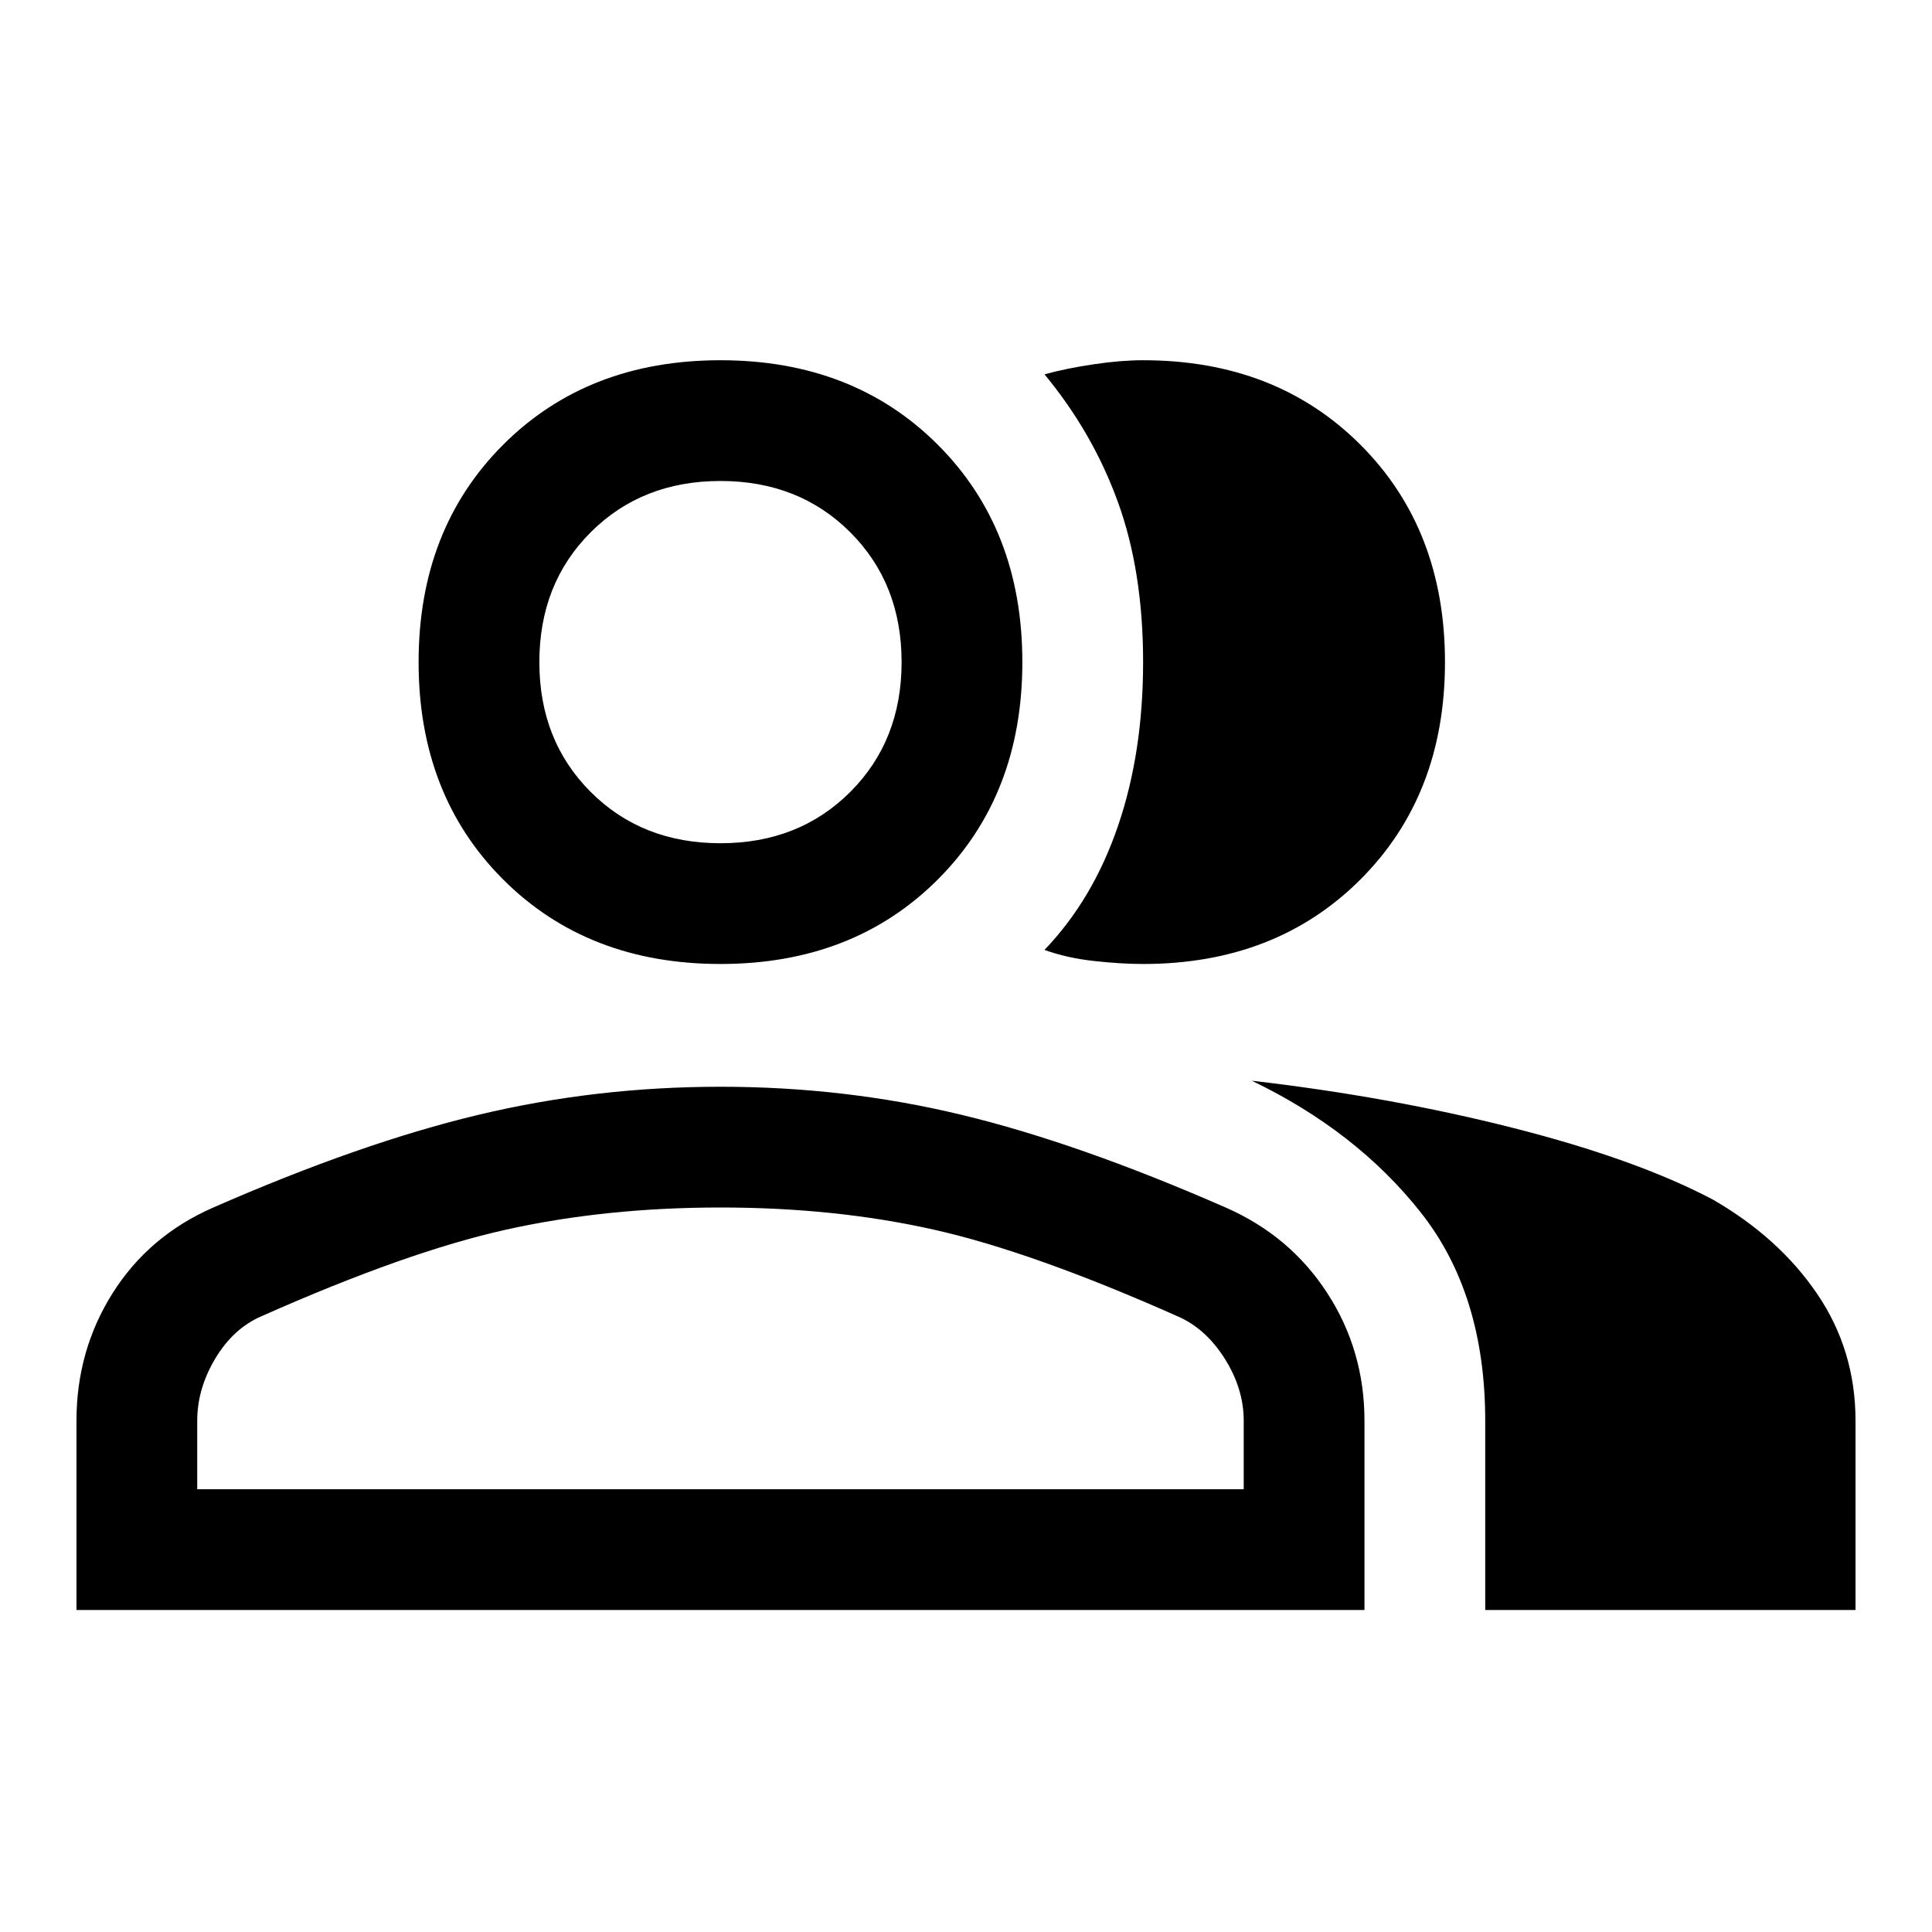
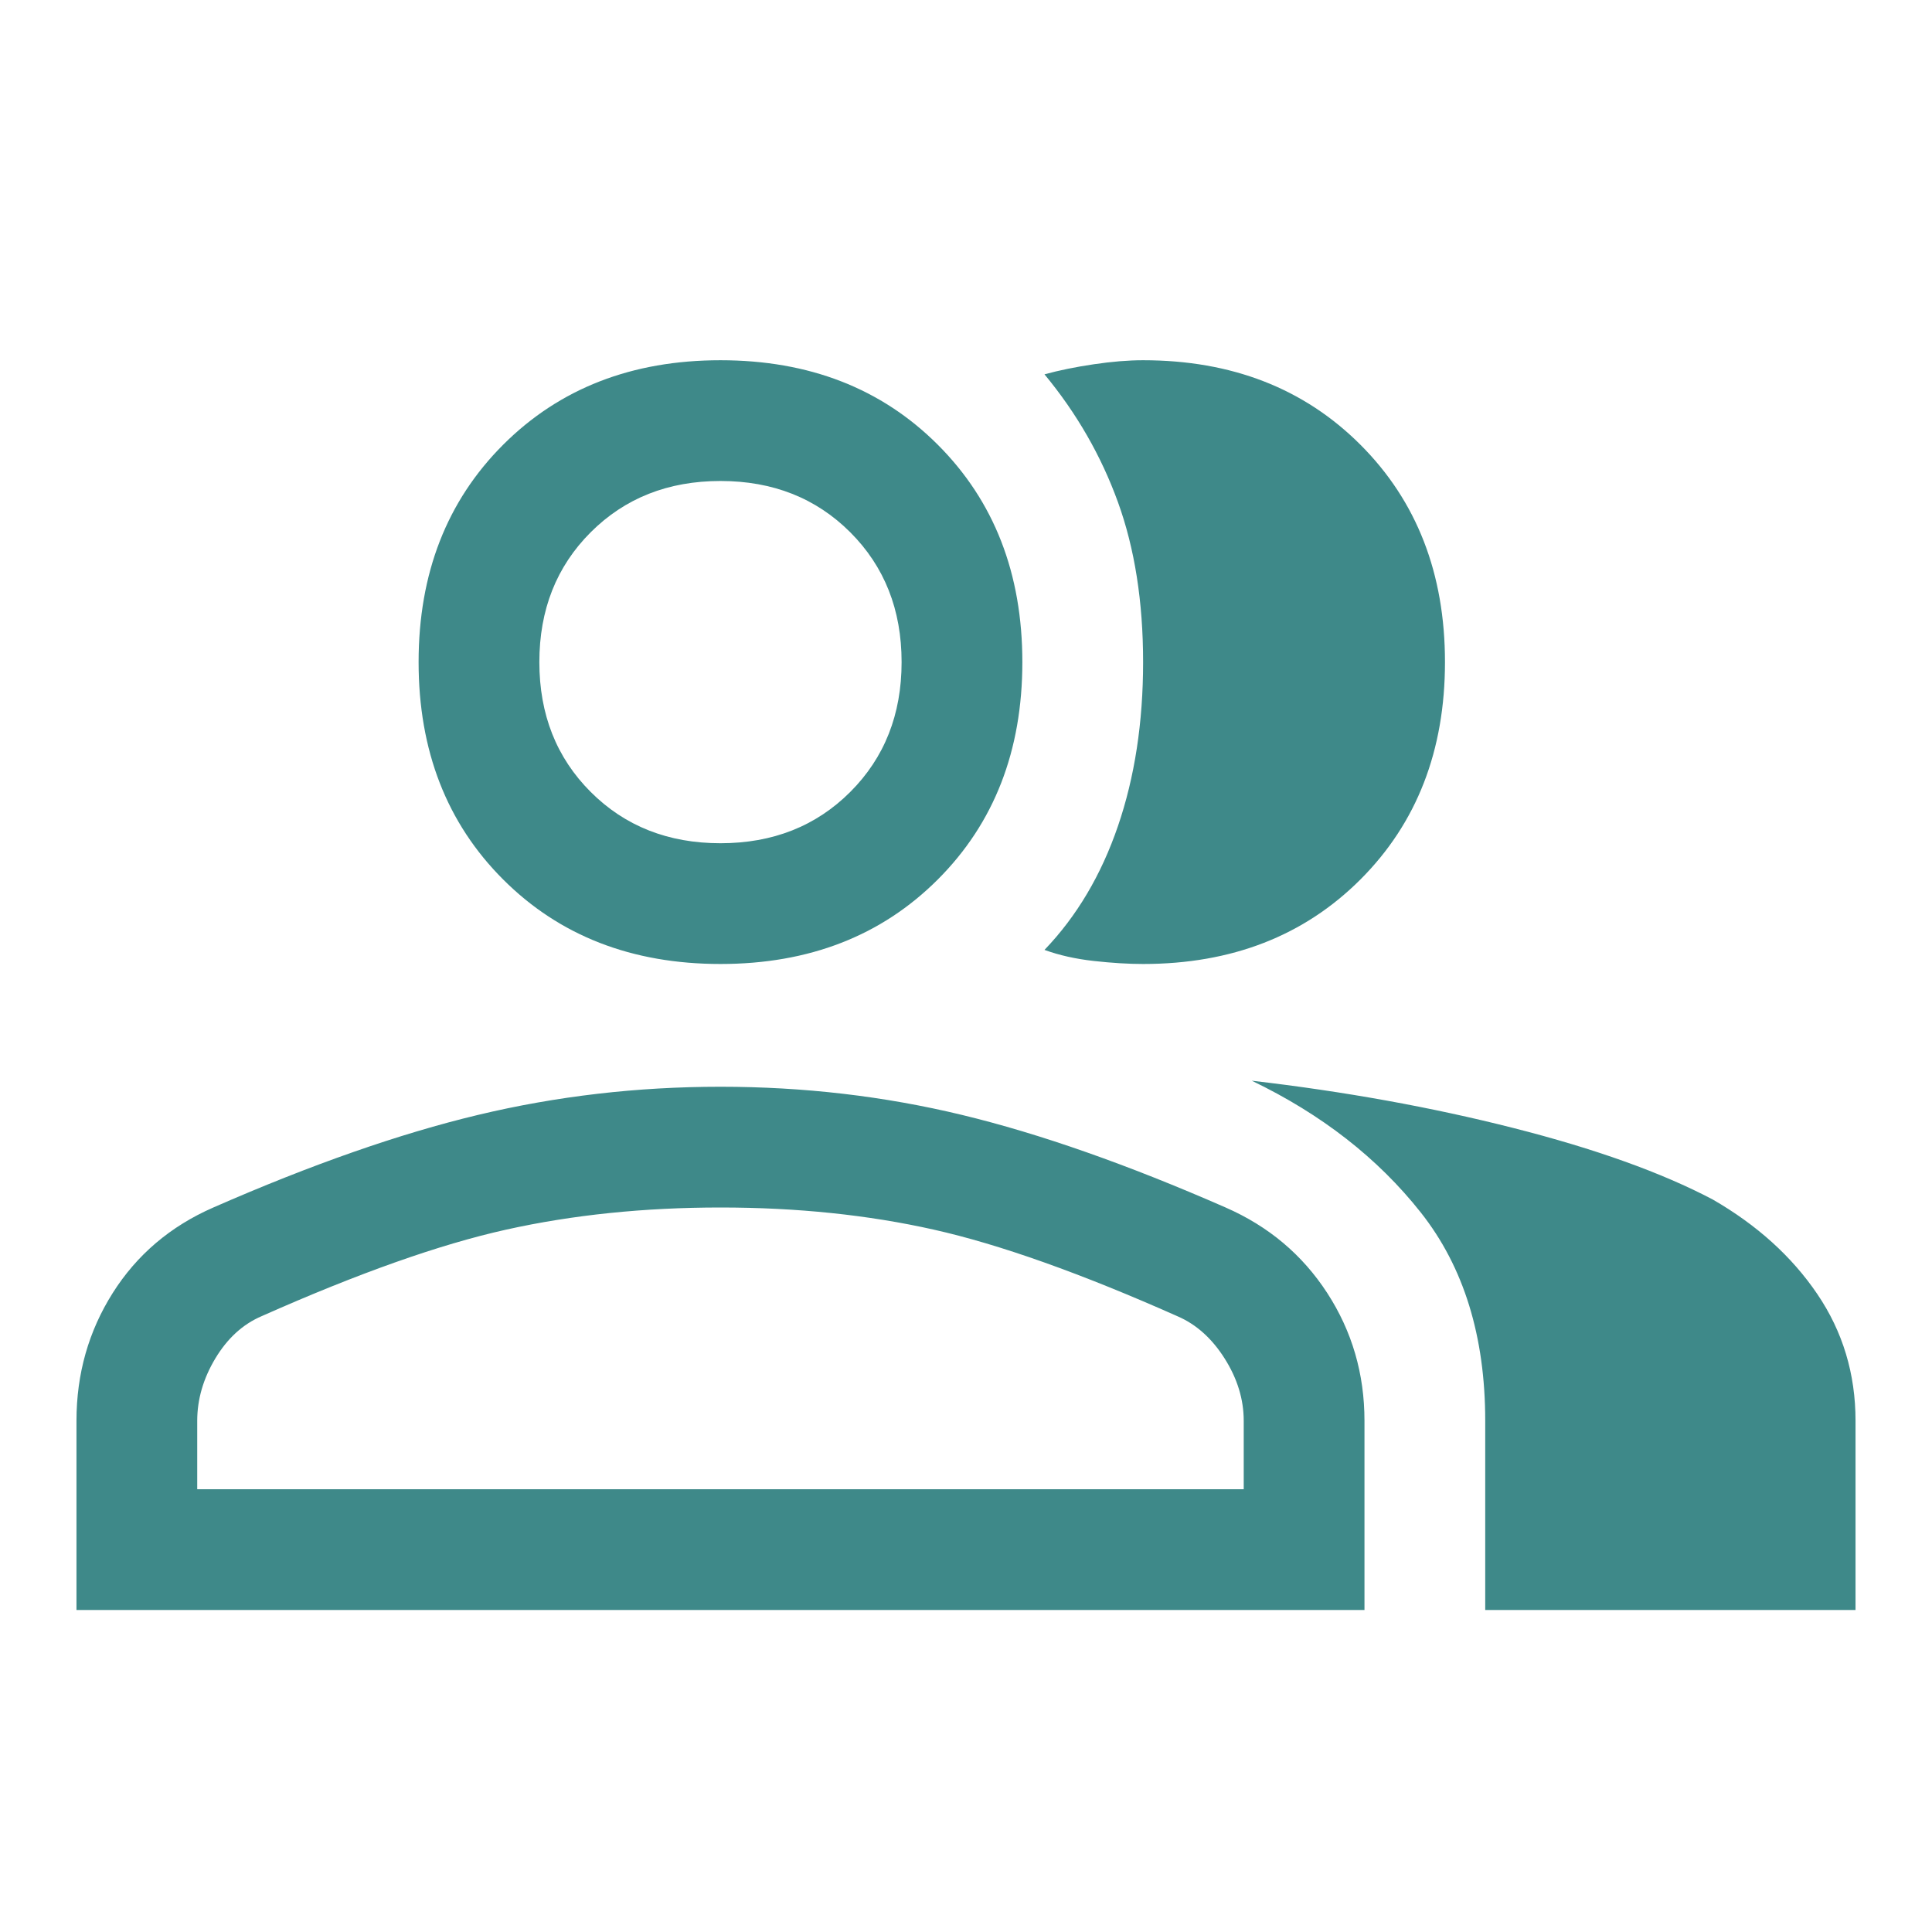
<svg xmlns="http://www.w3.org/2000/svg" height="48" width="48">
-   <path d="M1.9 40V35.3Q1.9 33.55 2.8 32.125Q3.7 30.7 5.3 30Q8.95 28.4 11.875 27.7Q14.8 27 17.9 27Q21 27 23.9 27.7Q26.8 28.4 30.45 30Q32.05 30.7 32.975 32.125Q33.9 33.55 33.9 35.3V40ZM31.1 26.85Q34.55 27.25 37.6 28.025Q40.65 28.8 42.55 29.8Q44.2 30.75 45.15 32.15Q46.1 33.55 46.1 35.3V40H36.9V35.3Q36.9 32.15 35.3 30.125Q33.7 28.1 31.1 26.85ZM17.9 23.95Q14.6 23.95 12.5 21.85Q10.4 19.75 10.4 16.45Q10.4 13.15 12.5 11.05Q14.6 8.95 17.9 8.95Q21.2 8.95 23.3 11.05Q25.4 13.15 25.4 16.45Q25.4 19.75 23.3 21.85Q21.2 23.95 17.9 23.95ZM35.9 16.45Q35.9 19.75 33.8 21.85Q31.7 23.95 28.4 23.95Q27.85 23.95 27.175 23.875Q26.5 23.8 25.95 23.6Q27.15 22.35 27.775 20.525Q28.4 18.7 28.4 16.45Q28.4 14.2 27.775 12.475Q27.15 10.75 25.95 9.3Q26.5 9.15 27.175 9.05Q27.85 8.95 28.4 8.95Q31.7 8.95 33.8 11.05Q35.9 13.15 35.9 16.45ZM4.9 37H30.9V35.3Q30.9 34.5 30.425 33.75Q29.95 33 29.25 32.7Q25.65 31.1 23.2 30.55Q20.75 30 17.9 30Q15.05 30 12.575 30.55Q10.1 31.1 6.5 32.7Q5.8 33 5.35 33.75Q4.9 34.5 4.9 35.3ZM17.9 20.95Q19.85 20.95 21.125 19.675Q22.4 18.4 22.4 16.45Q22.4 14.5 21.125 13.225Q19.85 11.95 17.9 11.95Q15.95 11.95 14.675 13.225Q13.4 14.5 13.4 16.45Q13.4 18.4 14.675 19.675Q15.95 20.95 17.9 20.95ZM17.9 16.45Q17.9 16.45 17.9 16.45Q17.9 16.45 17.9 16.45Q17.9 16.45 17.9 16.45Q17.9 16.45 17.9 16.45Q17.9 16.45 17.9 16.45Q17.9 16.45 17.9 16.45Q17.9 16.45 17.9 16.45Q17.9 16.45 17.9 16.45ZM17.9 30Q17.9 30 17.9 30Q17.9 30 17.9 30Q17.9 30 17.9 30Q17.9 30 17.9 30Q17.9 30 17.9 30Q17.9 30 17.9 30Q17.9 30 17.9 30Q17.9 30 17.9 30Z" />
+   <path fill="#3E8989" d="M1.9 40V35.3Q1.9 33.55 2.8 32.125Q3.7 30.7 5.3 30Q8.95 28.4 11.875 27.7Q14.8 27 17.9 27Q21 27 23.9 27.7Q26.8 28.4 30.45 30Q32.05 30.7 32.975 32.125Q33.9 33.55 33.9 35.3V40ZM31.1 26.85Q34.55 27.25 37.6 28.025Q40.65 28.8 42.55 29.8Q44.2 30.75 45.15 32.15Q46.1 33.55 46.1 35.3V40H36.9V35.3Q36.9 32.15 35.3 30.125Q33.7 28.1 31.1 26.85ZM17.9 23.95Q14.6 23.95 12.5 21.85Q10.4 19.75 10.4 16.45Q10.4 13.15 12.5 11.05Q14.6 8.95 17.9 8.95Q21.2 8.95 23.3 11.05Q25.4 13.15 25.4 16.45Q25.4 19.75 23.3 21.85Q21.2 23.95 17.9 23.95ZM35.9 16.45Q35.9 19.75 33.8 21.85Q31.7 23.95 28.4 23.95Q27.85 23.95 27.175 23.875Q26.5 23.8 25.95 23.6Q27.15 22.35 27.775 20.525Q28.4 18.7 28.4 16.45Q28.4 14.2 27.775 12.475Q27.15 10.75 25.95 9.3Q26.5 9.15 27.175 9.05Q27.85 8.95 28.4 8.95Q31.7 8.95 33.8 11.05Q35.9 13.15 35.9 16.45ZM4.9 37H30.9V35.3Q30.9 34.5 30.425 33.75Q29.95 33 29.25 32.7Q25.65 31.1 23.2 30.55Q20.75 30 17.9 30Q15.05 30 12.575 30.55Q10.1 31.1 6.5 32.7Q5.8 33 5.35 33.75Q4.9 34.5 4.9 35.3ZM17.9 20.95Q19.85 20.95 21.125 19.675Q22.4 18.4 22.4 16.45Q22.4 14.5 21.125 13.225Q19.85 11.95 17.9 11.95Q15.95 11.95 14.675 13.225Q13.4 14.5 13.4 16.45Q13.4 18.4 14.675 19.675Q15.95 20.95 17.9 20.95ZM17.9 16.45Q17.9 16.45 17.9 16.45Q17.9 16.45 17.9 16.45Q17.9 16.45 17.9 16.45Q17.9 16.45 17.9 16.45Q17.9 16.45 17.9 16.45Q17.9 16.45 17.9 16.45Q17.9 16.45 17.9 16.45Q17.9 16.45 17.9 16.45ZM17.9 30Q17.9 30 17.9 30Q17.9 30 17.9 30Q17.9 30 17.9 30Q17.9 30 17.9 30Q17.9 30 17.9 30Q17.9 30 17.9 30Q17.9 30 17.9 30Q17.9 30 17.9 30Z" />
</svg>
